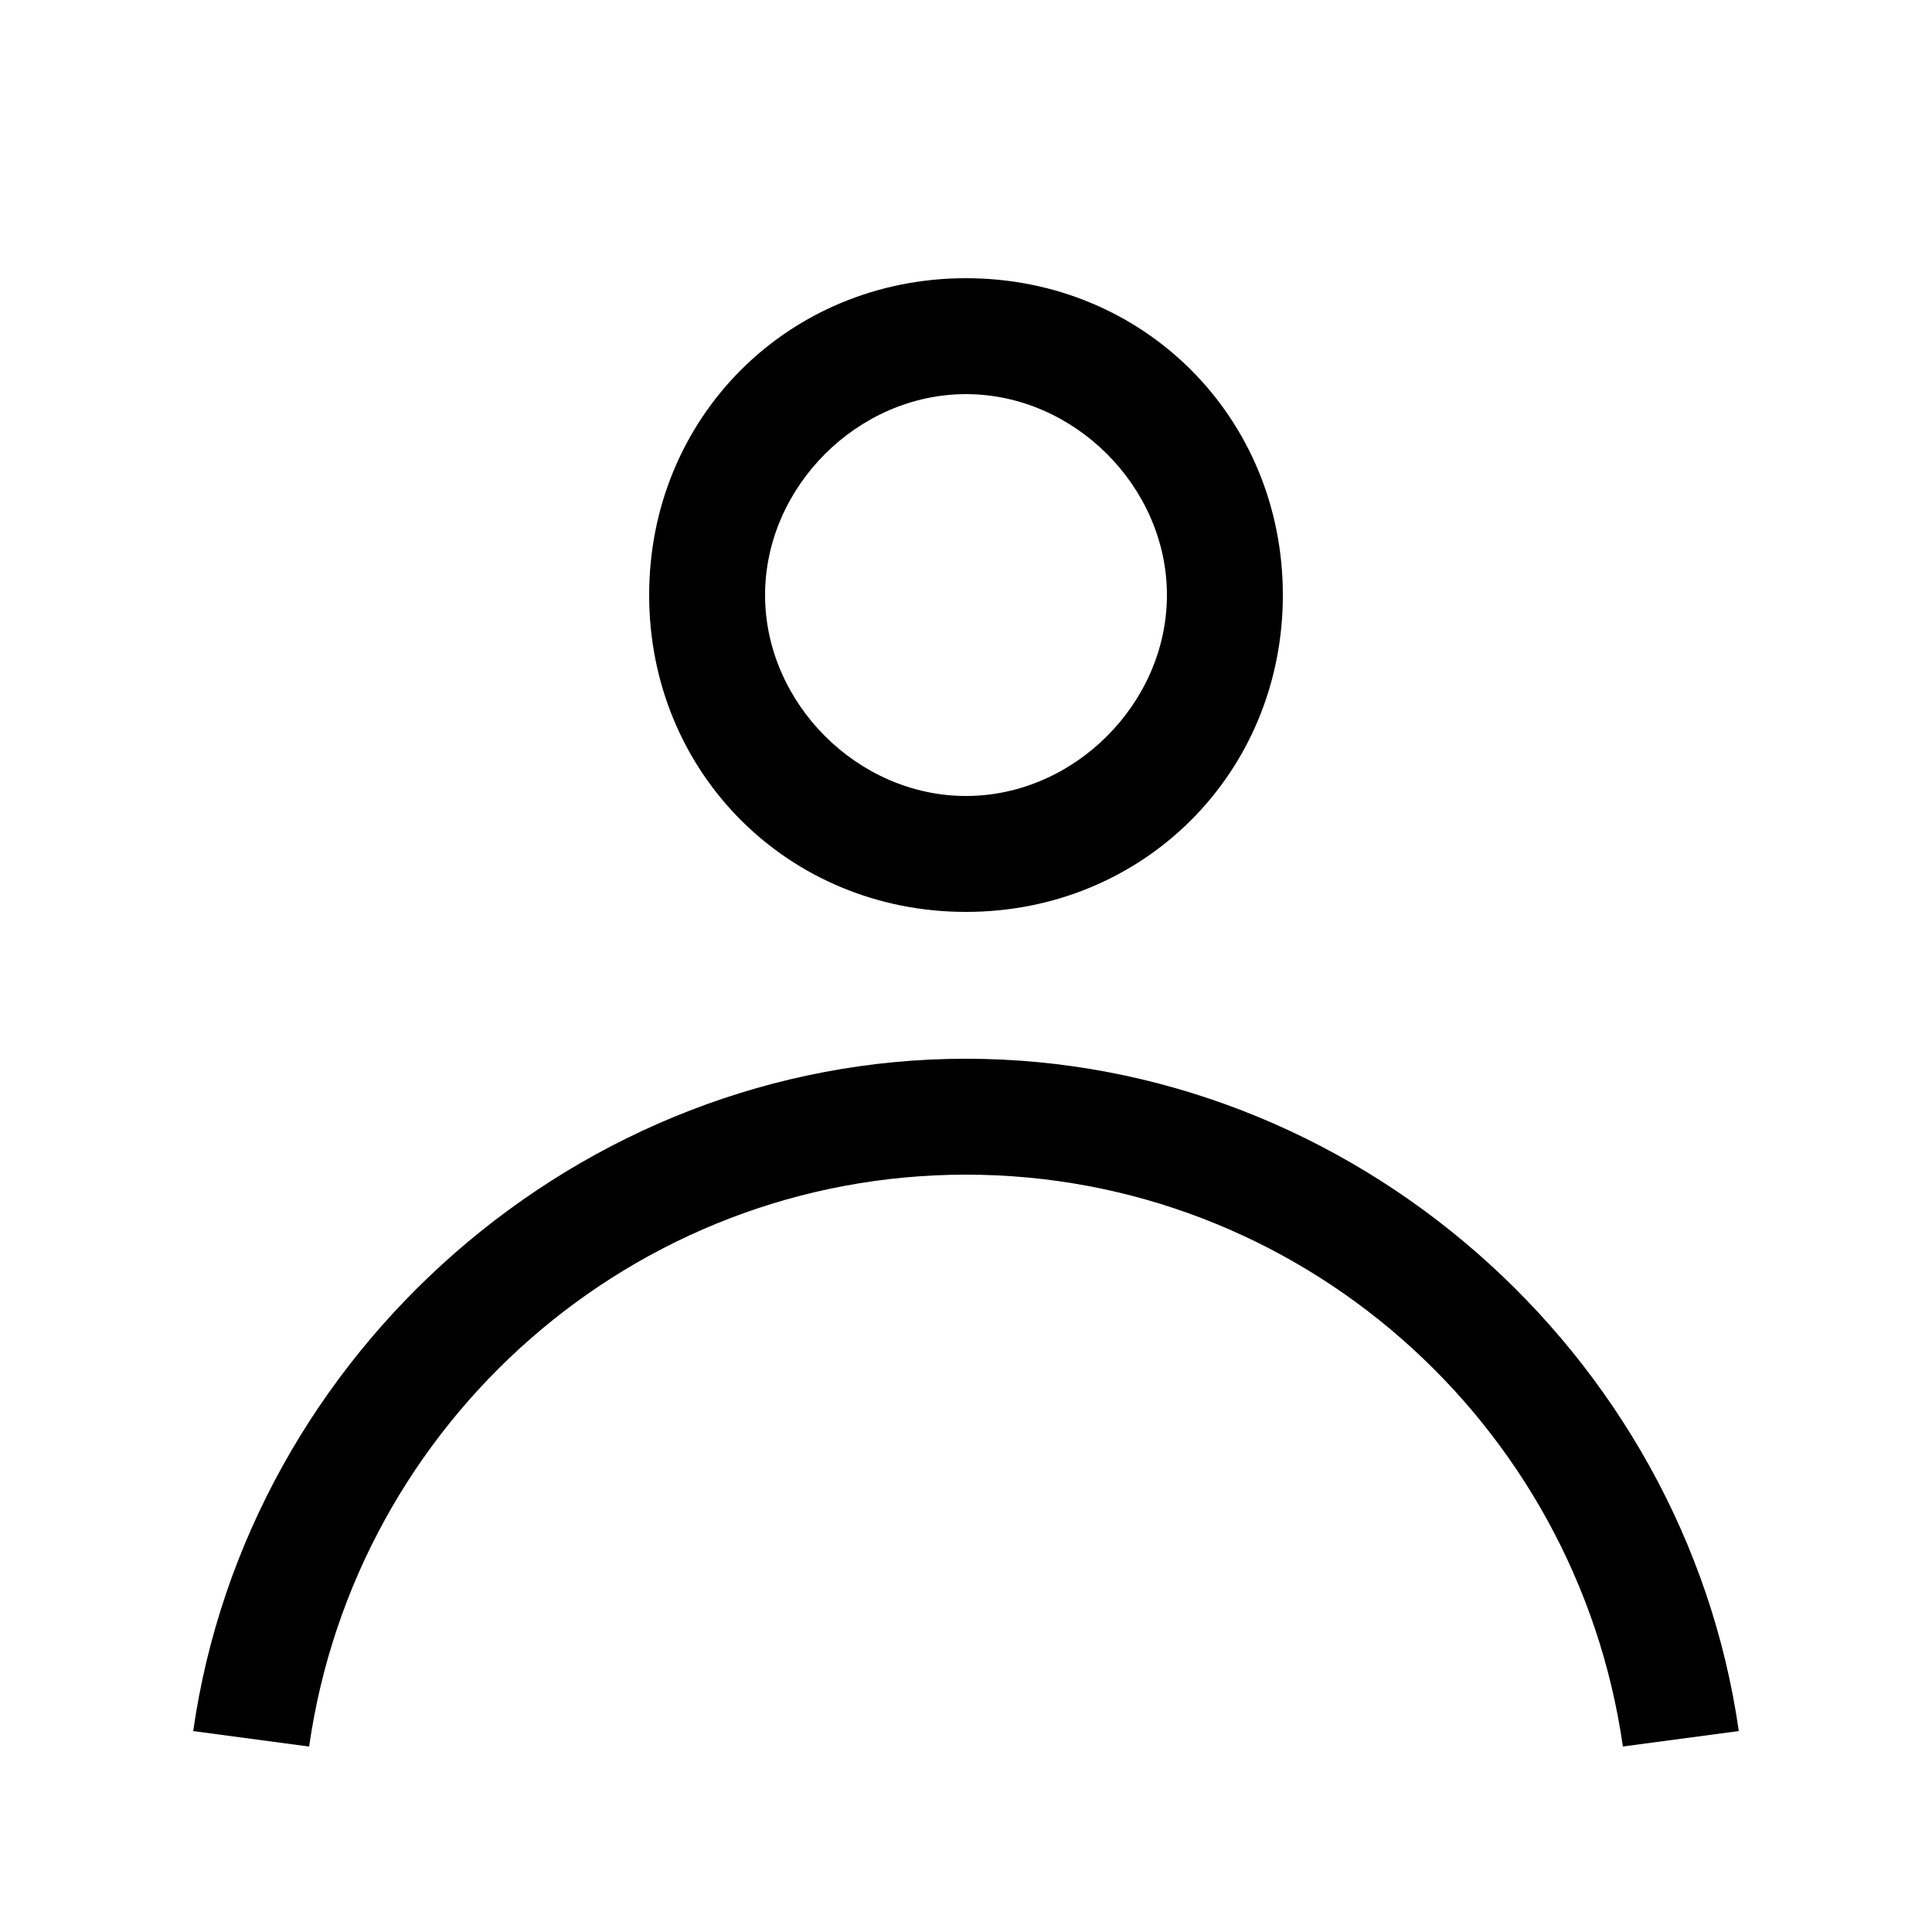
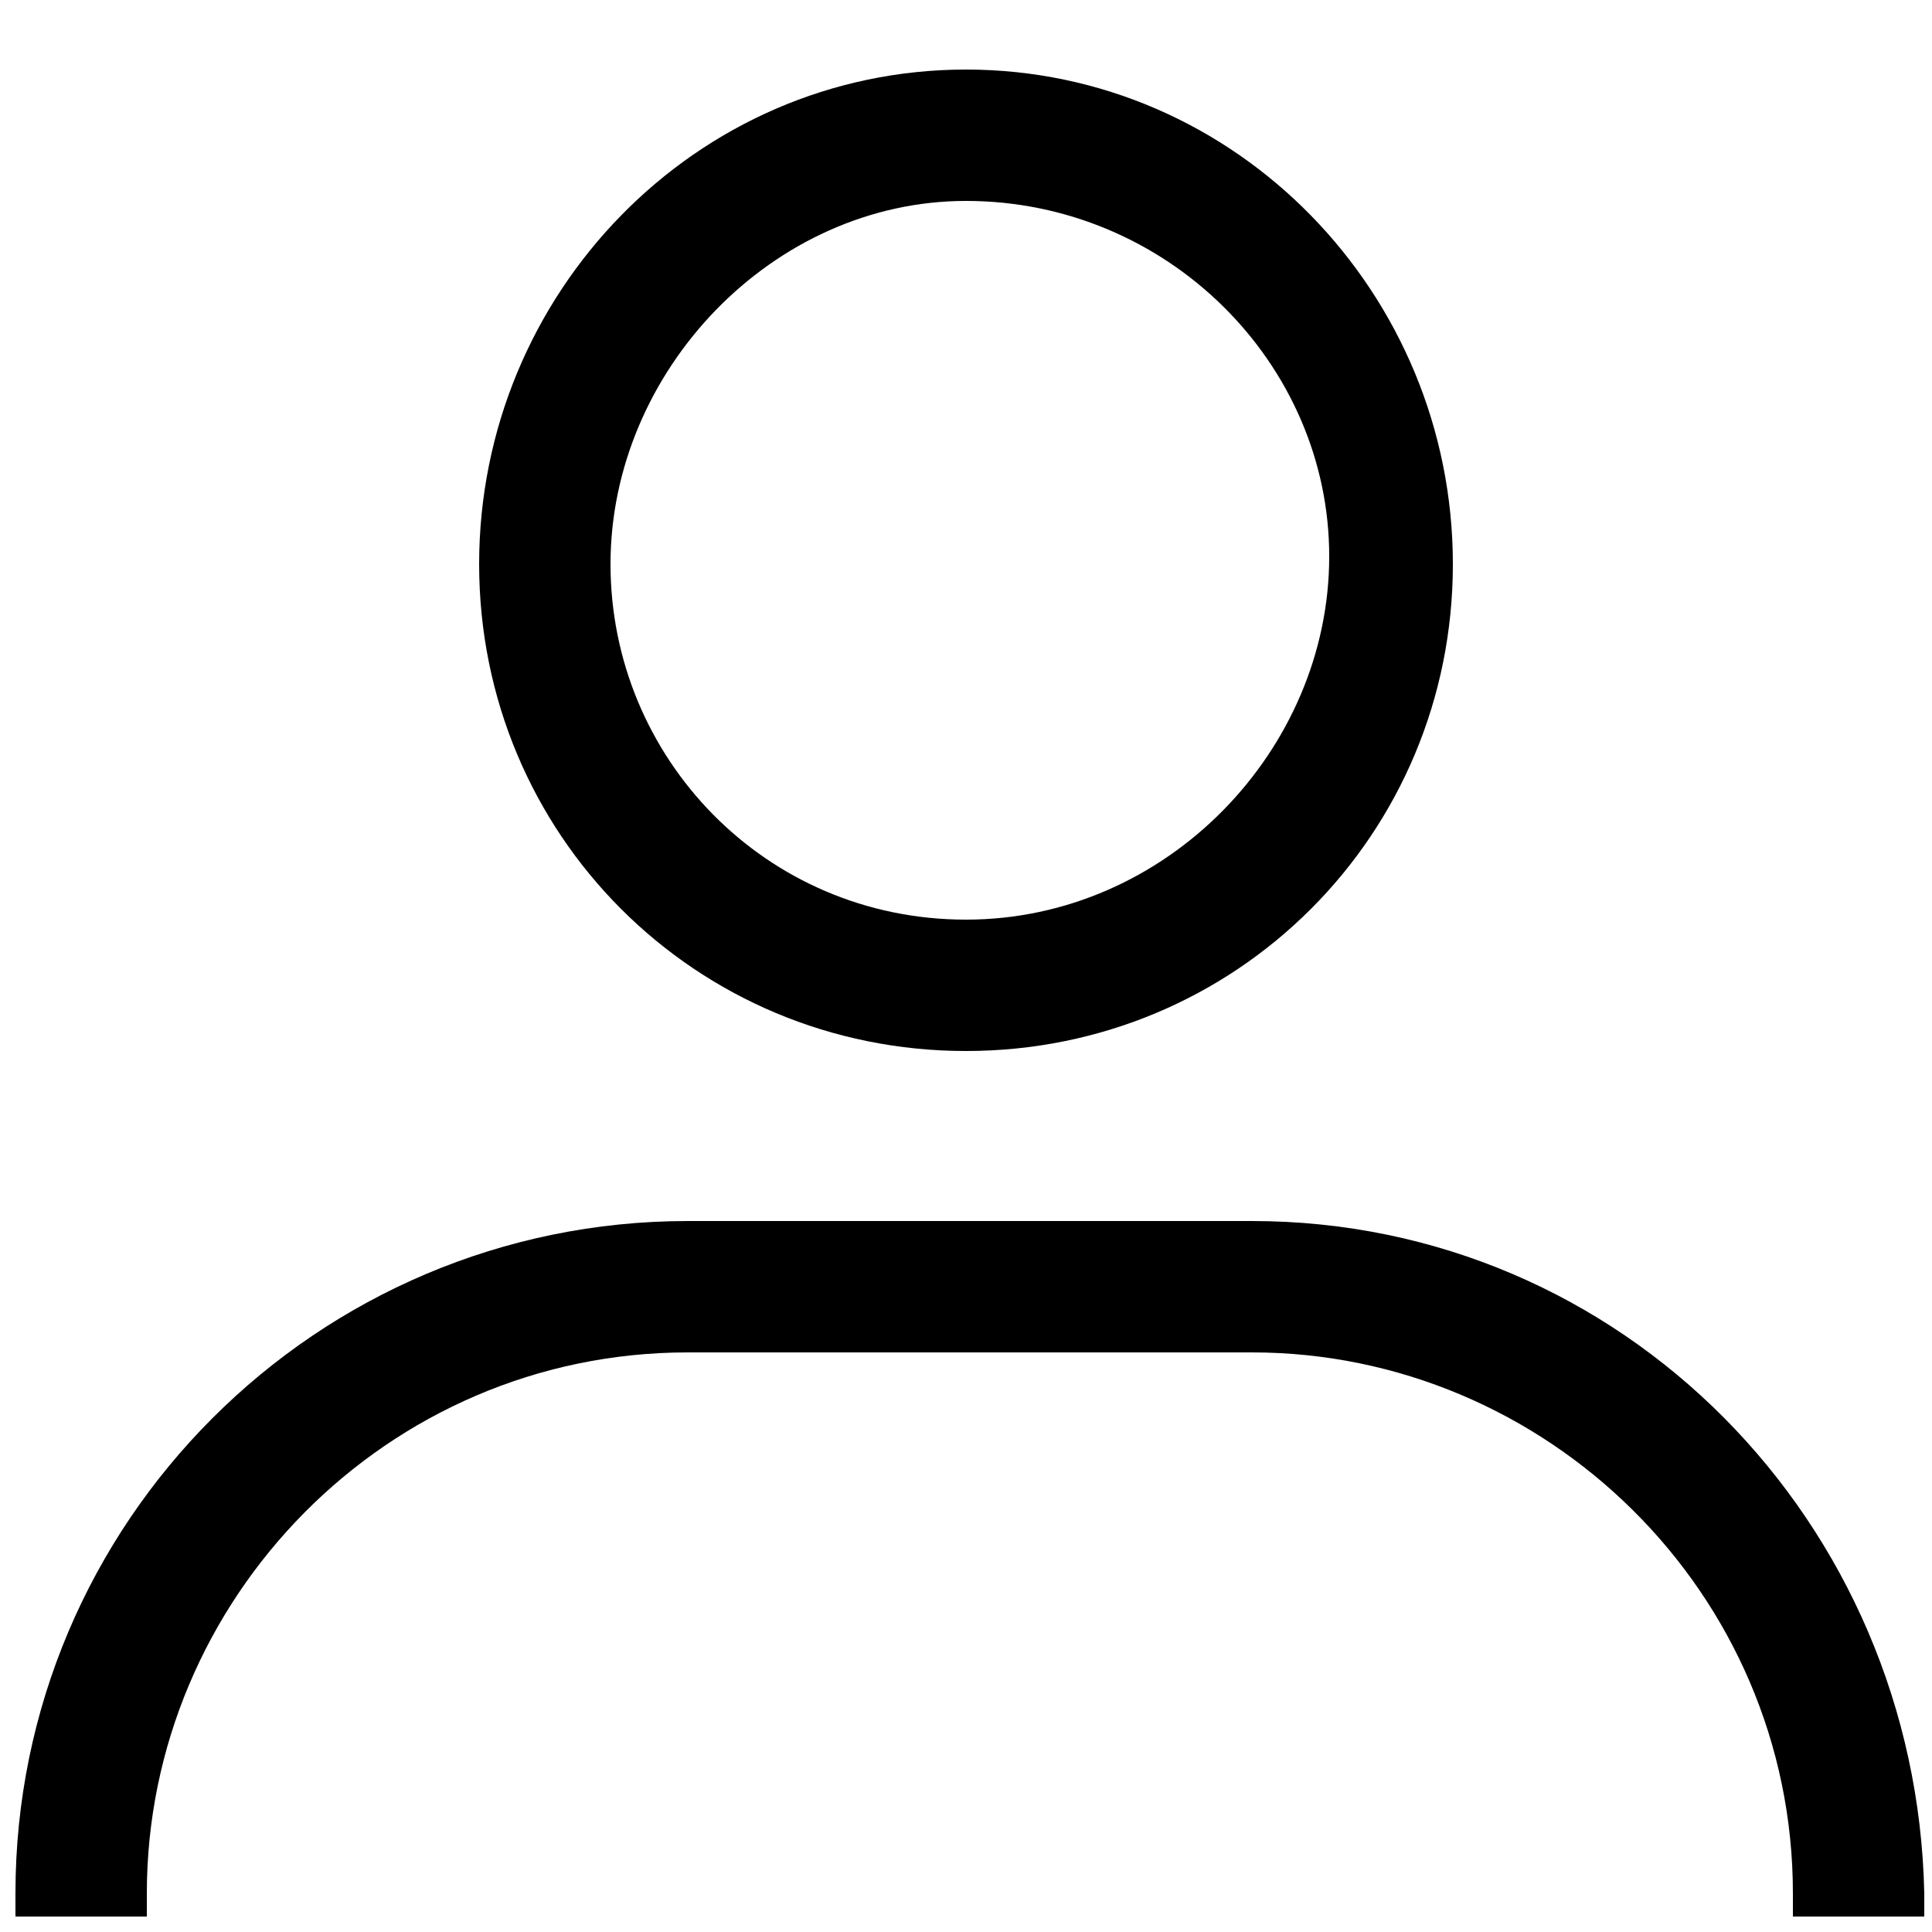
<svg xmlns="http://www.w3.org/2000/svg" version="1.1" id="Layer_1" x="0px" y="0px" viewBox="0 0 25 25" style="enable-background:new 0 0 25 25;" xml:space="preserve">
  <g>
-     <path d="M12.5,13.7c-5,0-9.3,3.8-10,8.7L4,22.6c0.6-4.2,4.2-7.4,8.5-7.4c4.3,0,7.9,3.2,8.5,7.4l1.5-0.2   C21.8,17.5,17.5,13.7,12.5,13.7z" />
-     <path d="M12.5,11.8c2.3,0,4.1-1.8,4.1-4.1c0-2.3-1.8-4.1-4.1-4.1c-2.3,0-4.1,1.8-4.1,4.1C8.4,10,10.2,11.8,12.5,11.8z M12.5,5.1   c1.4,0,2.6,1.2,2.6,2.6c0,1.4-1.2,2.6-2.6,2.6c-1.4,0-2.6-1.2-2.6-2.6C9.9,6.3,11.1,5.1,12.5,5.1z" />
+     <path d="M16.2,15.8H8.9c-4.8,0-8.7,3.9-8.7,8.7v0.3h1.7v-0.3c0-3.8,3.1-7,7-7h7.3c3.8,0,7,3.1,7,7v0.3h1.7v-0.3   C24.8,19.7,21,15.8,16.2,15.8z" />
+     <path d="M12.5,13.6c3.5,0,6.3-2.8,6.3-6.3S16,0.9,12.5,0.9C9,0.9,6.2,3.8,6.2,7.3S9,13.6,12.5,13.6z M12.5,2.6   c2.6,0,4.7,2.1,4.7,4.6s-2.1,4.7-4.7,4.7S7.9,9.8,7.9,7.3S10,2.6,12.5,2.6z" />
  </g>
</svg>
